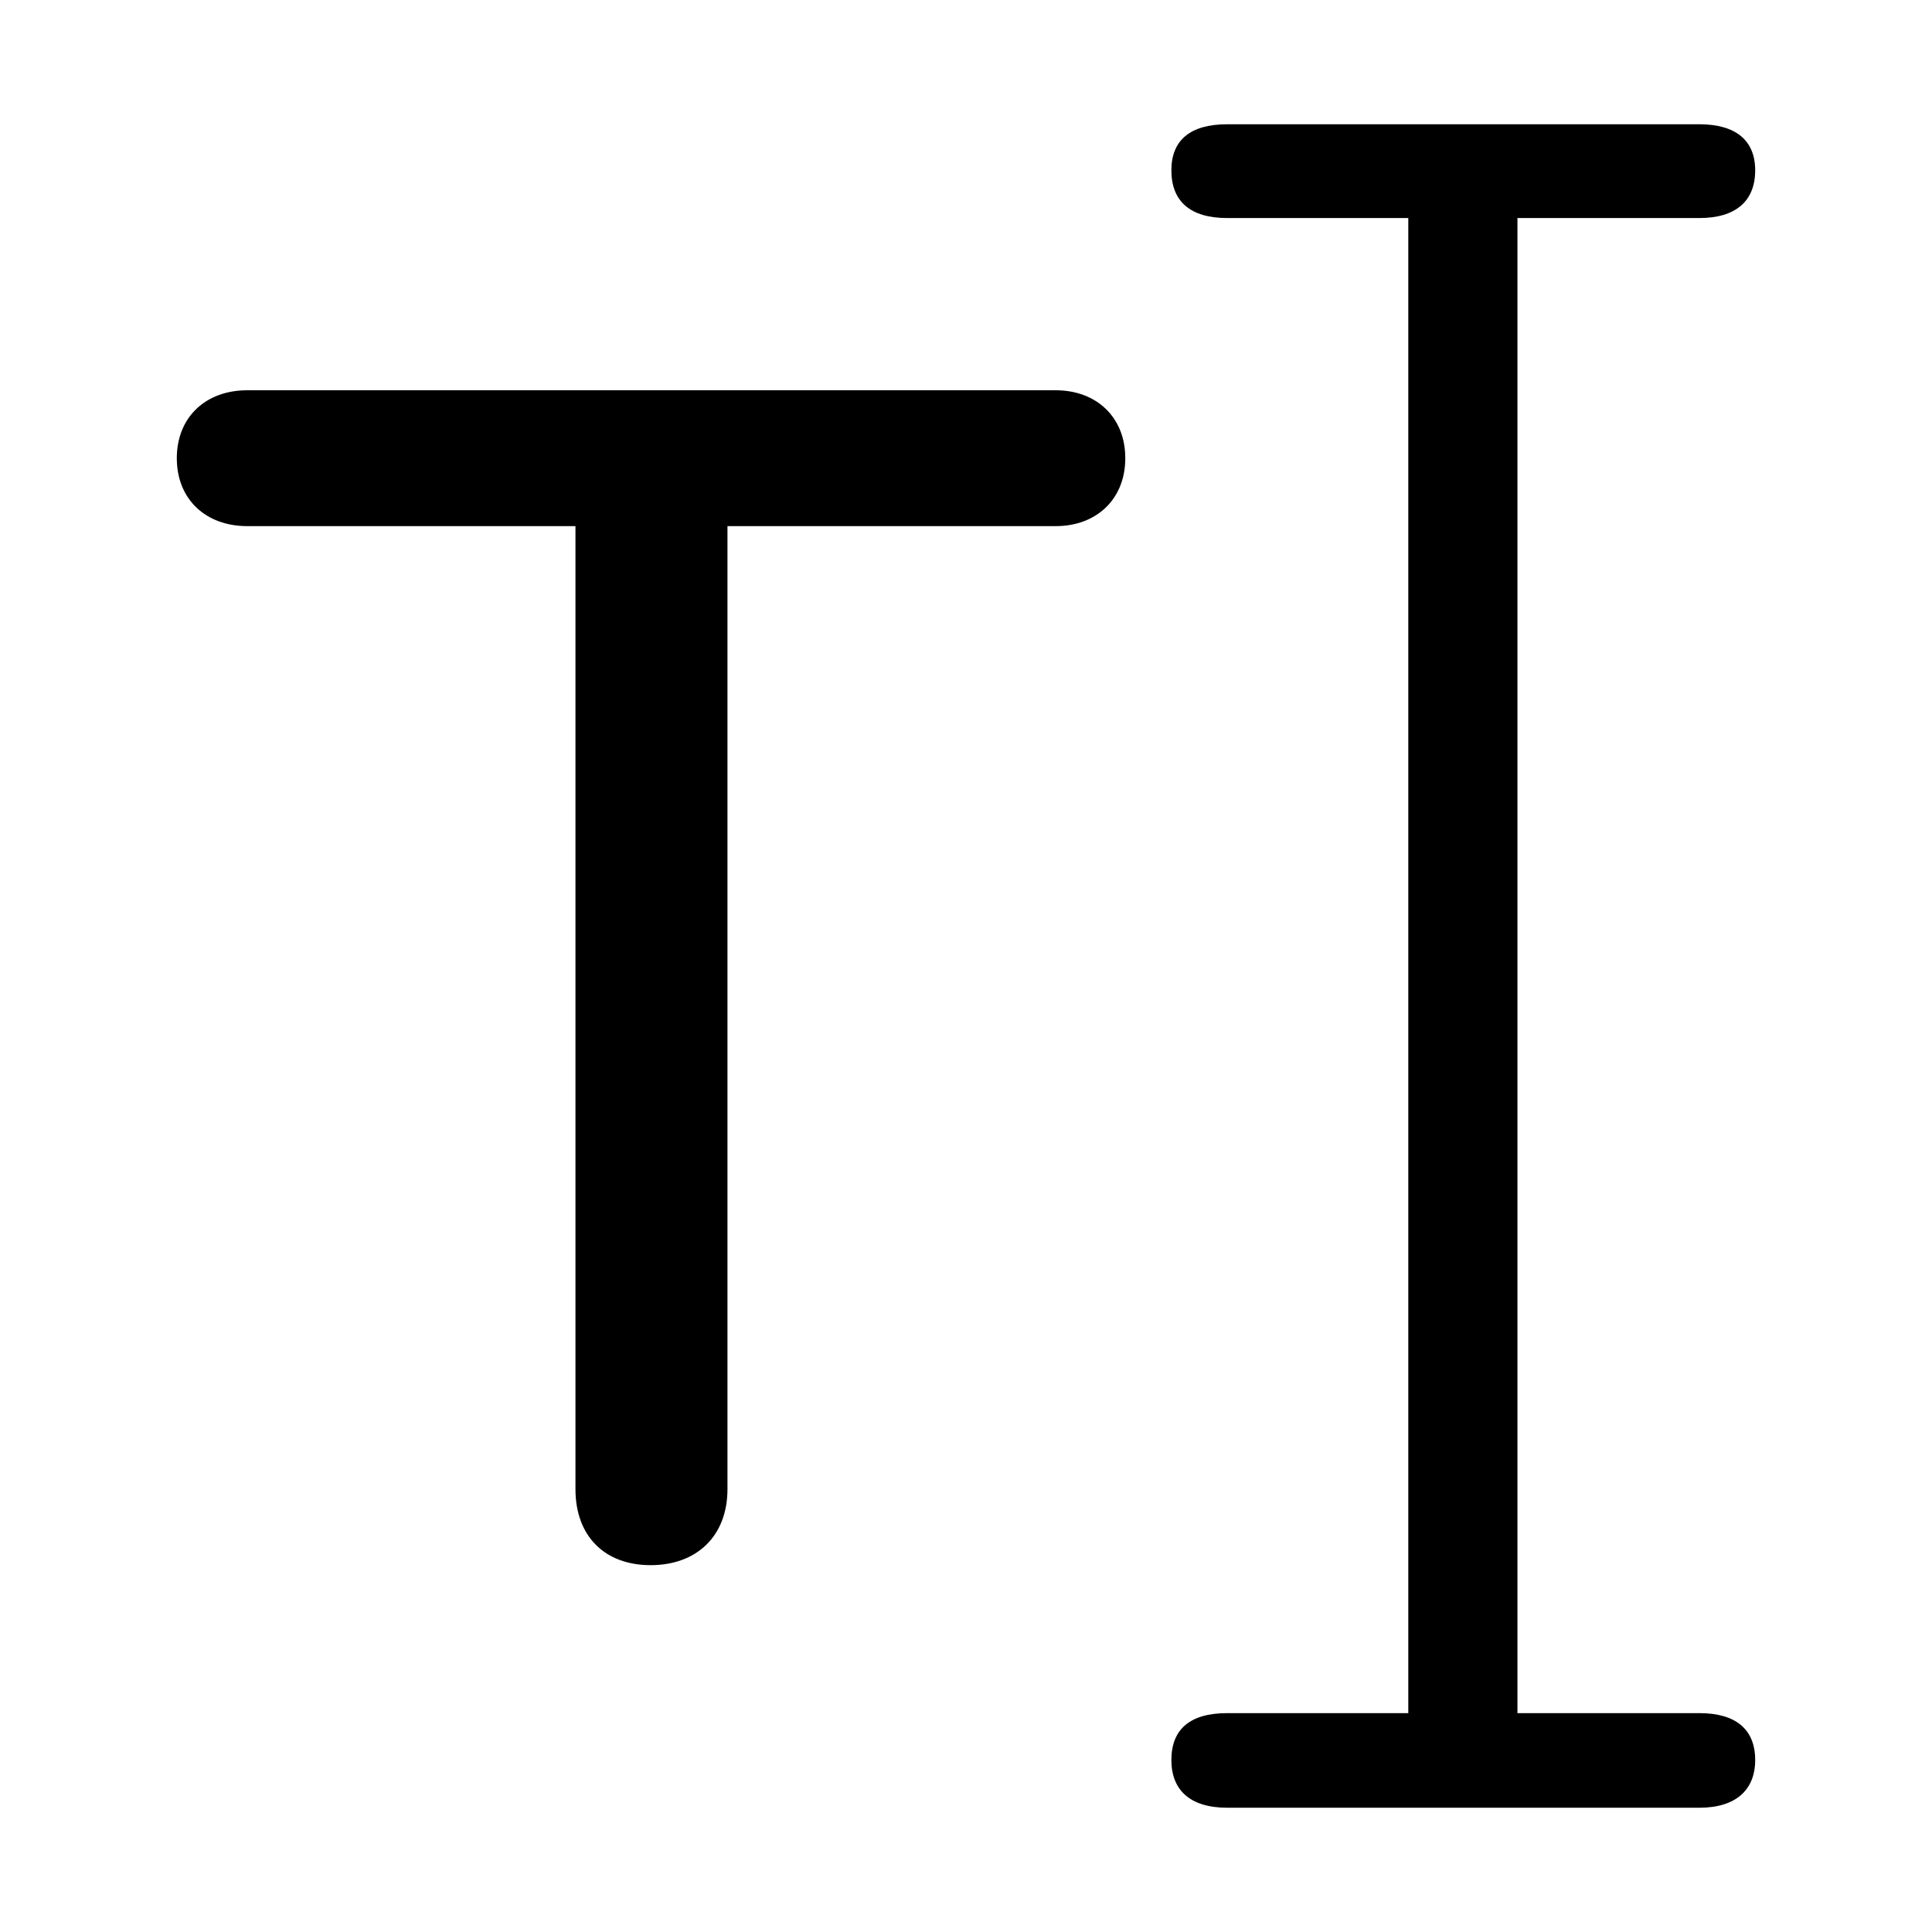
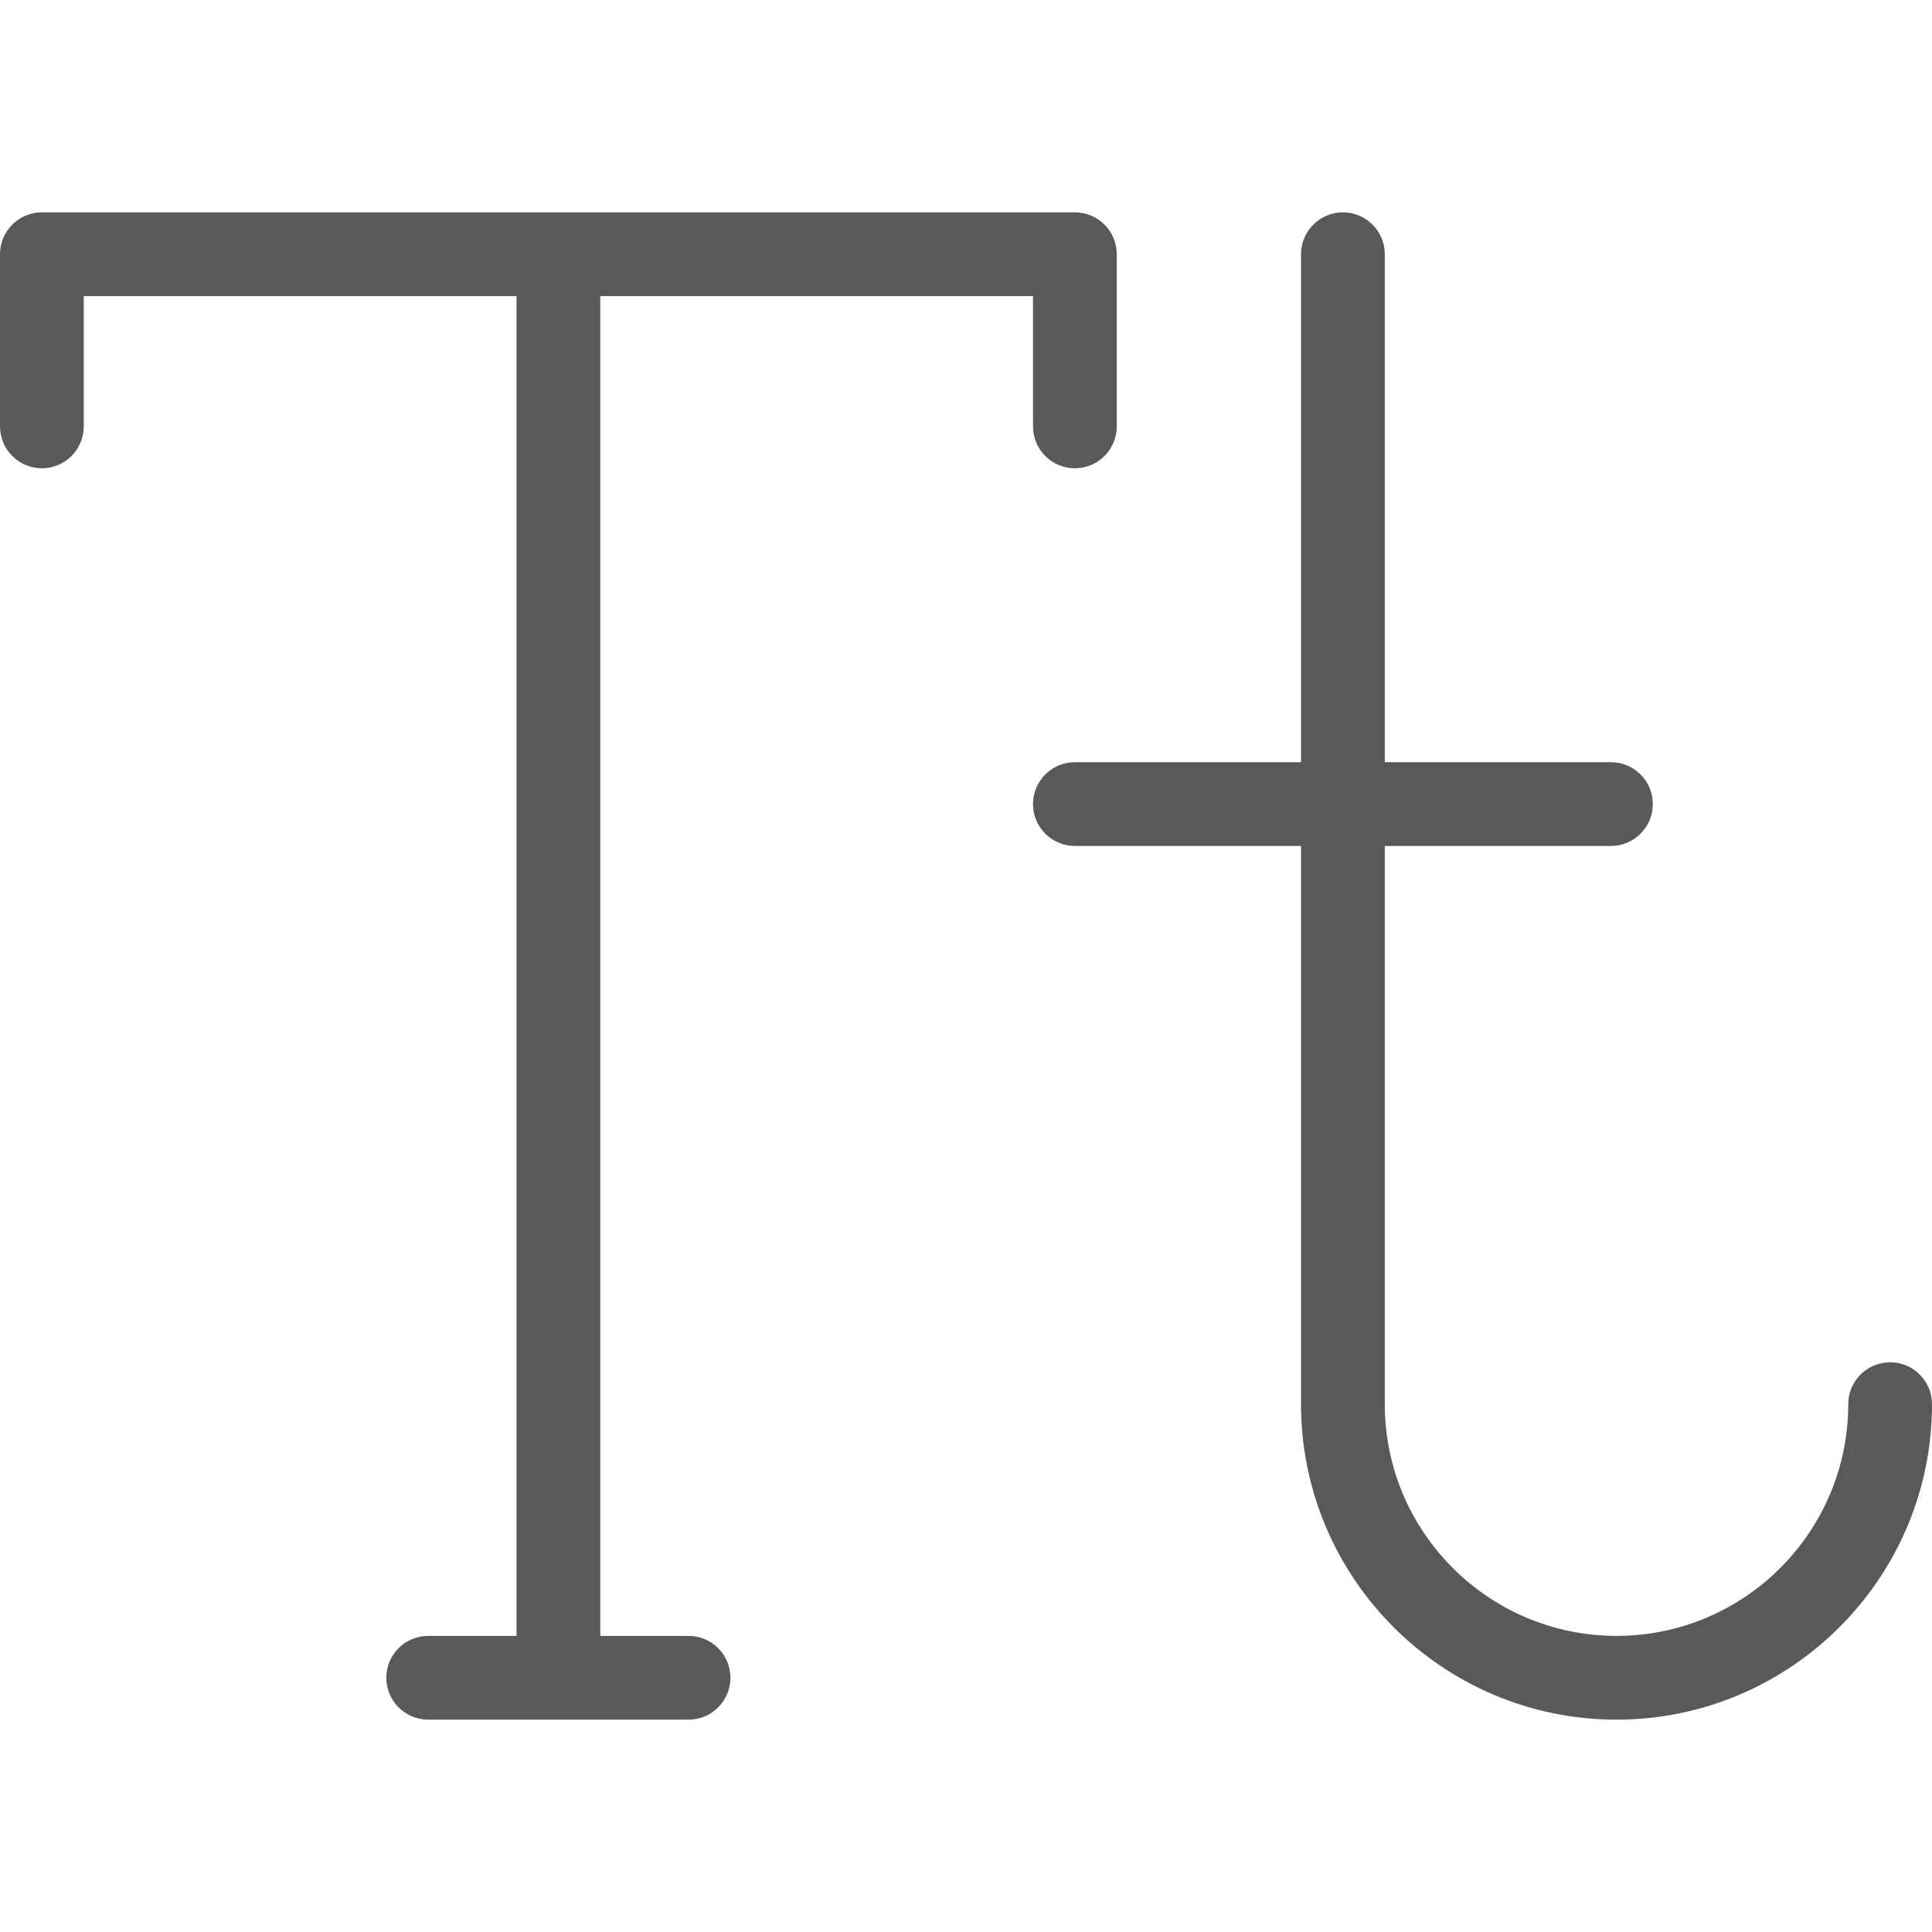
- <svg xmlns="http://www.w3.org/2000/svg" fill="#000000" width="800px" height="800px" viewBox="0 0 56 56">
-   <path d="M 35.57 52.398 L 49.258 52.398 C 50.312 52.398 50.875 51.883 50.875 51.016 C 50.875 50.125 50.312 49.656 49.258 49.656 L 43.984 49.656 L 43.984 6.32 L 49.258 6.32 C 50.312 6.32 50.875 5.828 50.875 4.938 C 50.875 4.07 50.312 3.602 49.258 3.602 L 35.57 3.602 C 34.492 3.602 33.953 4.07 33.953 4.938 C 33.953 5.828 34.492 6.32 35.57 6.32 L 40.82 6.32 L 40.82 49.656 L 35.57 49.656 C 34.492 49.656 33.953 50.125 33.953 51.016 C 33.953 51.883 34.492 52.398 35.57 52.398 Z M 18.859 45.367 C 20.195 45.367 21.086 44.523 21.086 43.164 L 21.086 15.25 L 30.602 15.25 C 31.773 15.25 32.617 14.477 32.617 13.281 C 32.617 12.086 31.773 11.312 30.602 11.312 L 7.164 11.312 C 5.969 11.312 5.125 12.086 5.125 13.281 C 5.125 14.477 5.969 15.25 7.164 15.25 L 16.68 15.25 L 16.68 43.164 C 16.68 44.523 17.523 45.367 18.859 45.367 Z" />
+ <svg xmlns="http://www.w3.org/2000/svg" fill="#595959" height="800px" width="800px" version="1.1" id="Capa_1" viewBox="0 0 346 346" xml:space="preserve">
+   <g>
+     <path d="M123.313,292.97H107.5V53.03H185v23.333c0,4.142,3.358,7.5,7.5,7.5s7.5-3.358,7.5-7.5V45.53c0-4.142-3.358-7.5-7.5-7.5H7.5   c-4.142,0-7.5,3.358-7.5,7.5v30.833c0,4.142,3.358,7.5,7.5,7.5s7.5-3.358,7.5-7.5V53.03h77.5V292.97H76.687   c-4.142,0-7.5,3.358-7.5,7.5s3.358,7.5,7.5,7.5h46.626c4.142,0,7.5-3.358,7.5-7.5S127.455,292.97,123.313,292.97z" />
+     <path d="M338.5,243.97c-4.142,0-7.5,3.358-7.5,7.5c0,22.883-18.617,41.5-41.5,41.5s-41.5-18.617-41.5-41.5V151.5h40.5   c4.142,0,7.5-3.358,7.5-7.5s-3.358-7.5-7.5-7.5H248V45.53c0-4.142-3.358-7.5-7.5-7.5s-7.5,3.358-7.5,7.5v90.97h-40.5   c-4.142,0-7.5,3.358-7.5,7.5s3.358,7.5,7.5,7.5H233v99.97c0,31.154,25.346,56.5,56.5,56.5s56.5-25.346,56.5-56.5   C346,247.328,342.642,243.97,338.5,243.97z" />
+   </g>
</svg>
